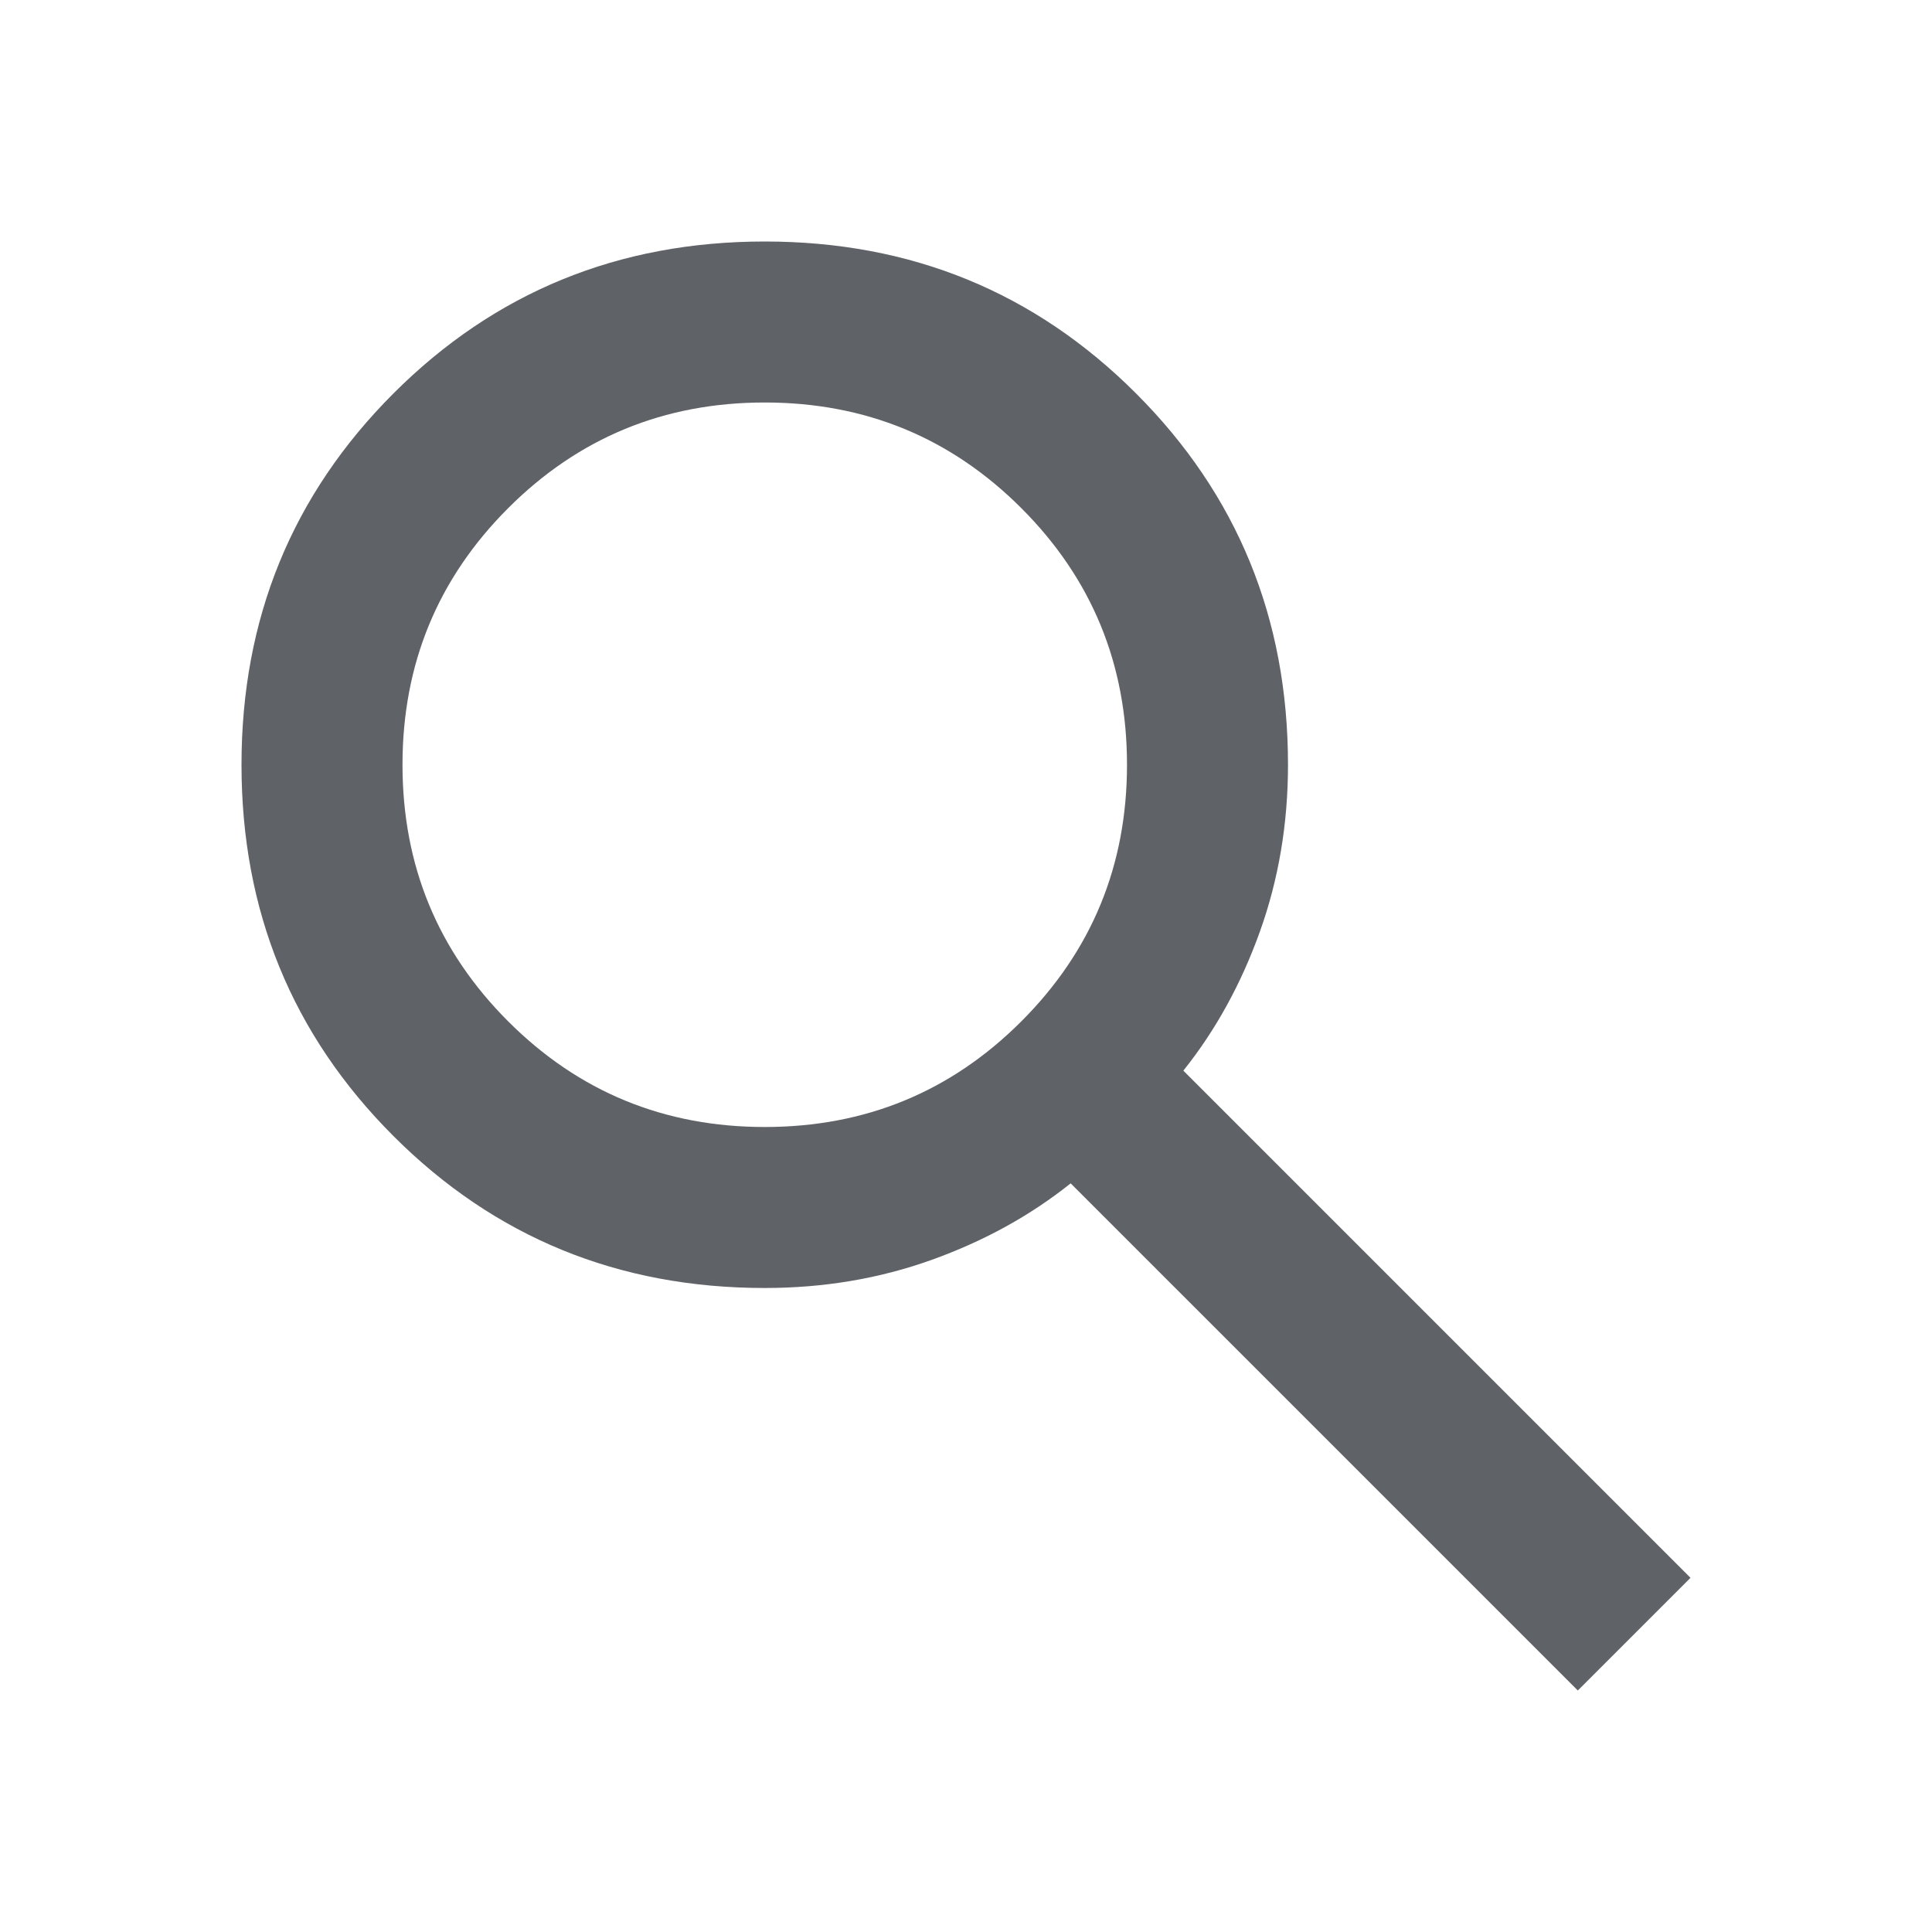
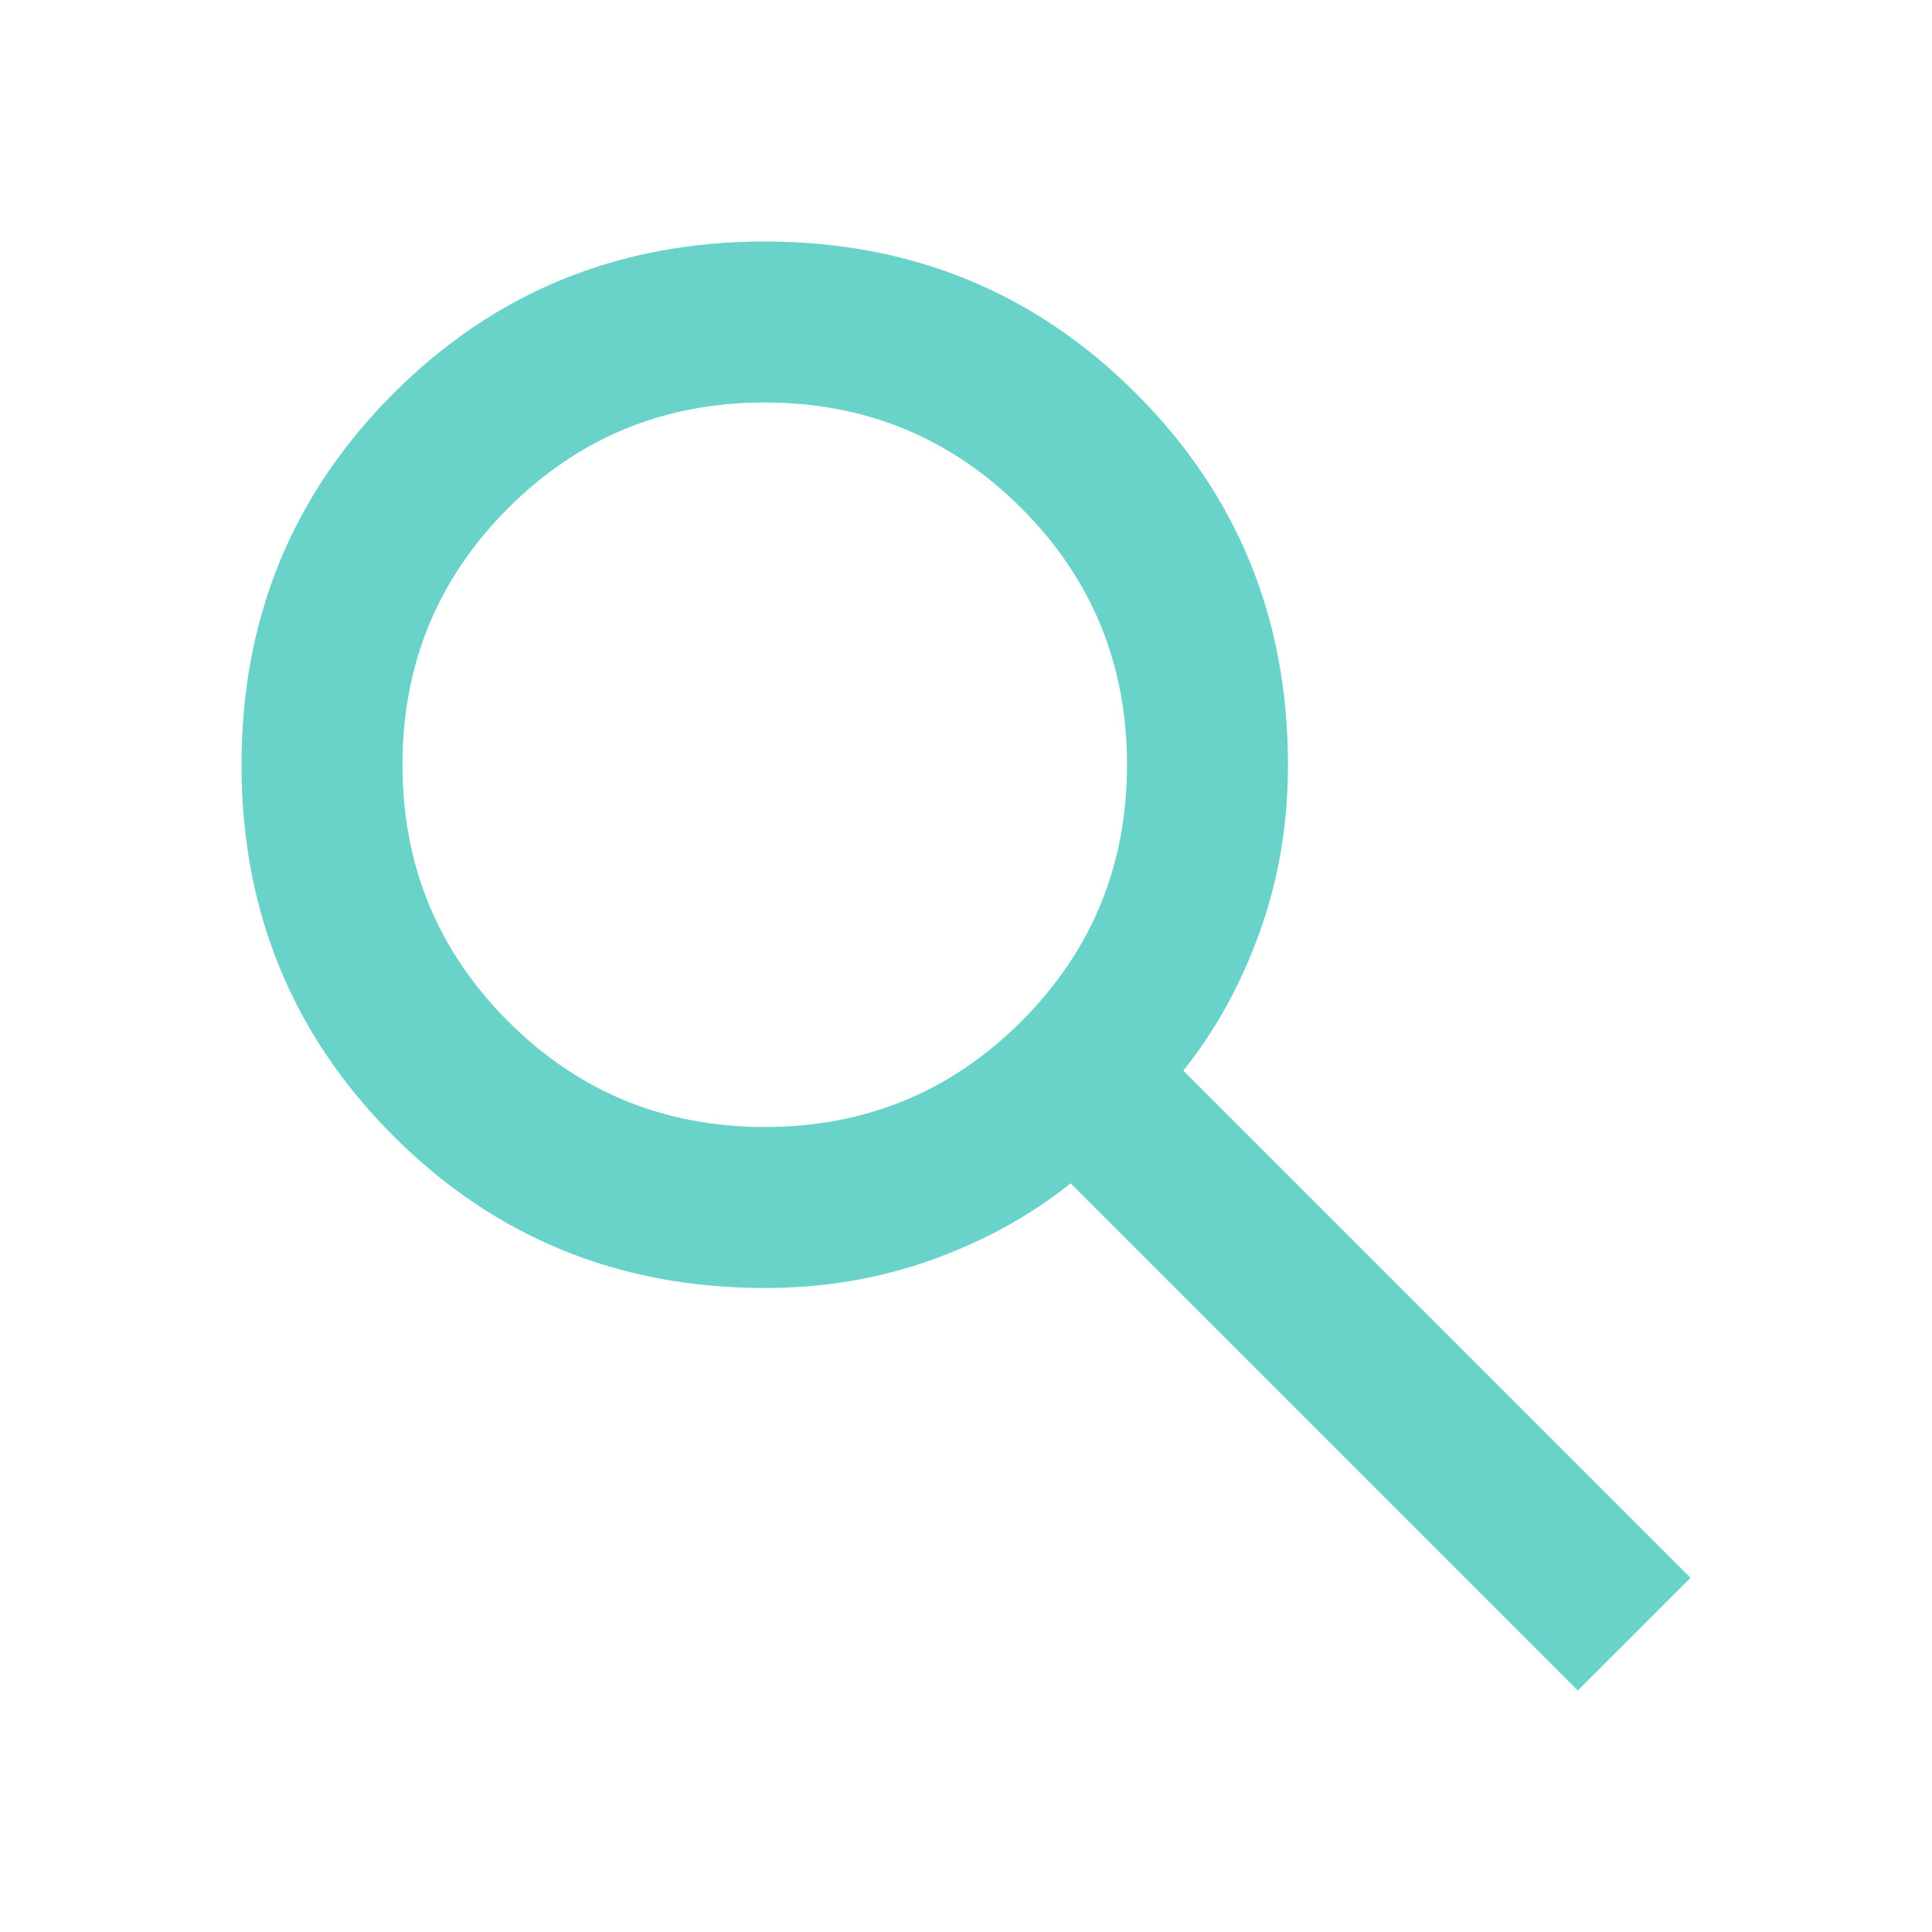
- <svg xmlns="http://www.w3.org/2000/svg" height="24px" viewBox="0 -960 960 960" width="24px" fill="#5f6368">
+ <svg xmlns="http://www.w3.org/2000/svg" height="24px" viewBox="0 -960 960 960" width="24px" fill="#69D3C9">
  <path d="M784-120 532-372q-30 24-69 38t-83 14q-109 0-184.5-75.5T120-580q0-109 75.5-184.5T380-840q109 0 184.5 75.5T640-580q0 44-14 83t-38 69l252 252-56 56ZM380-400q75 0 127.5-52.5T560-580q0-75-52.5-127.5T380-760q-75 0-127.5 52.5T200-580q0 75 52.5 127.5T380-400Z" />
</svg>
